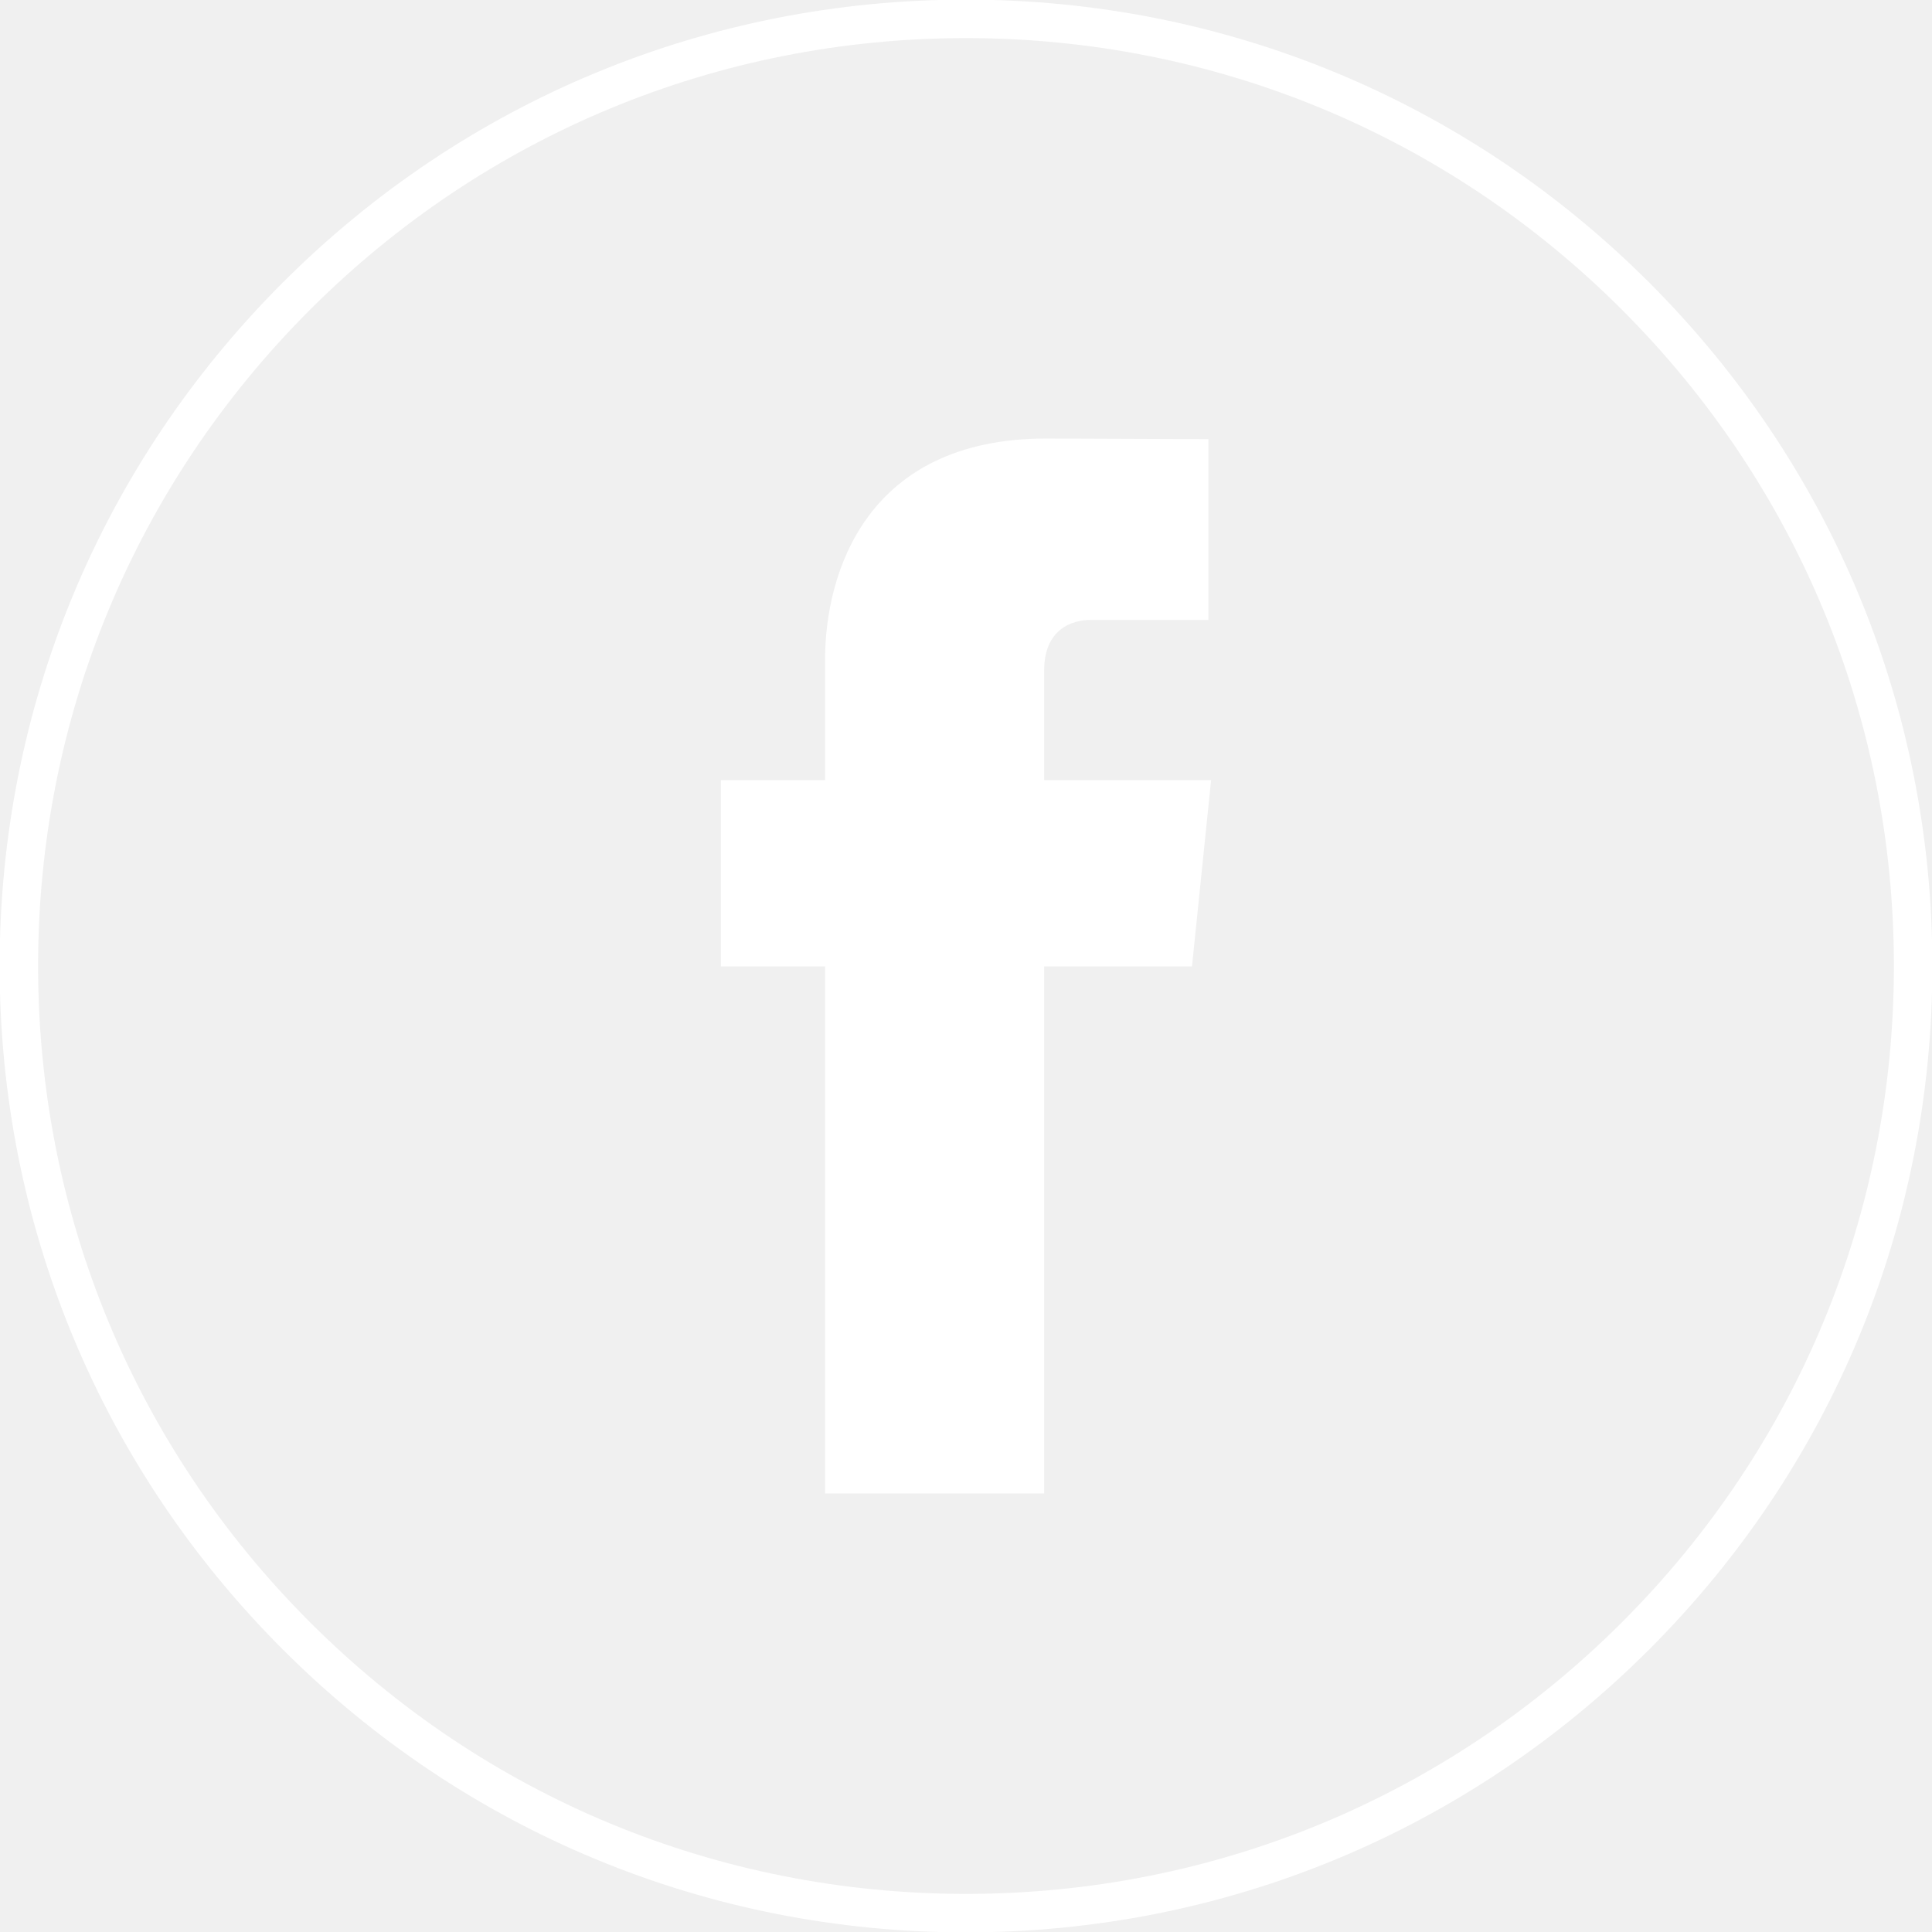
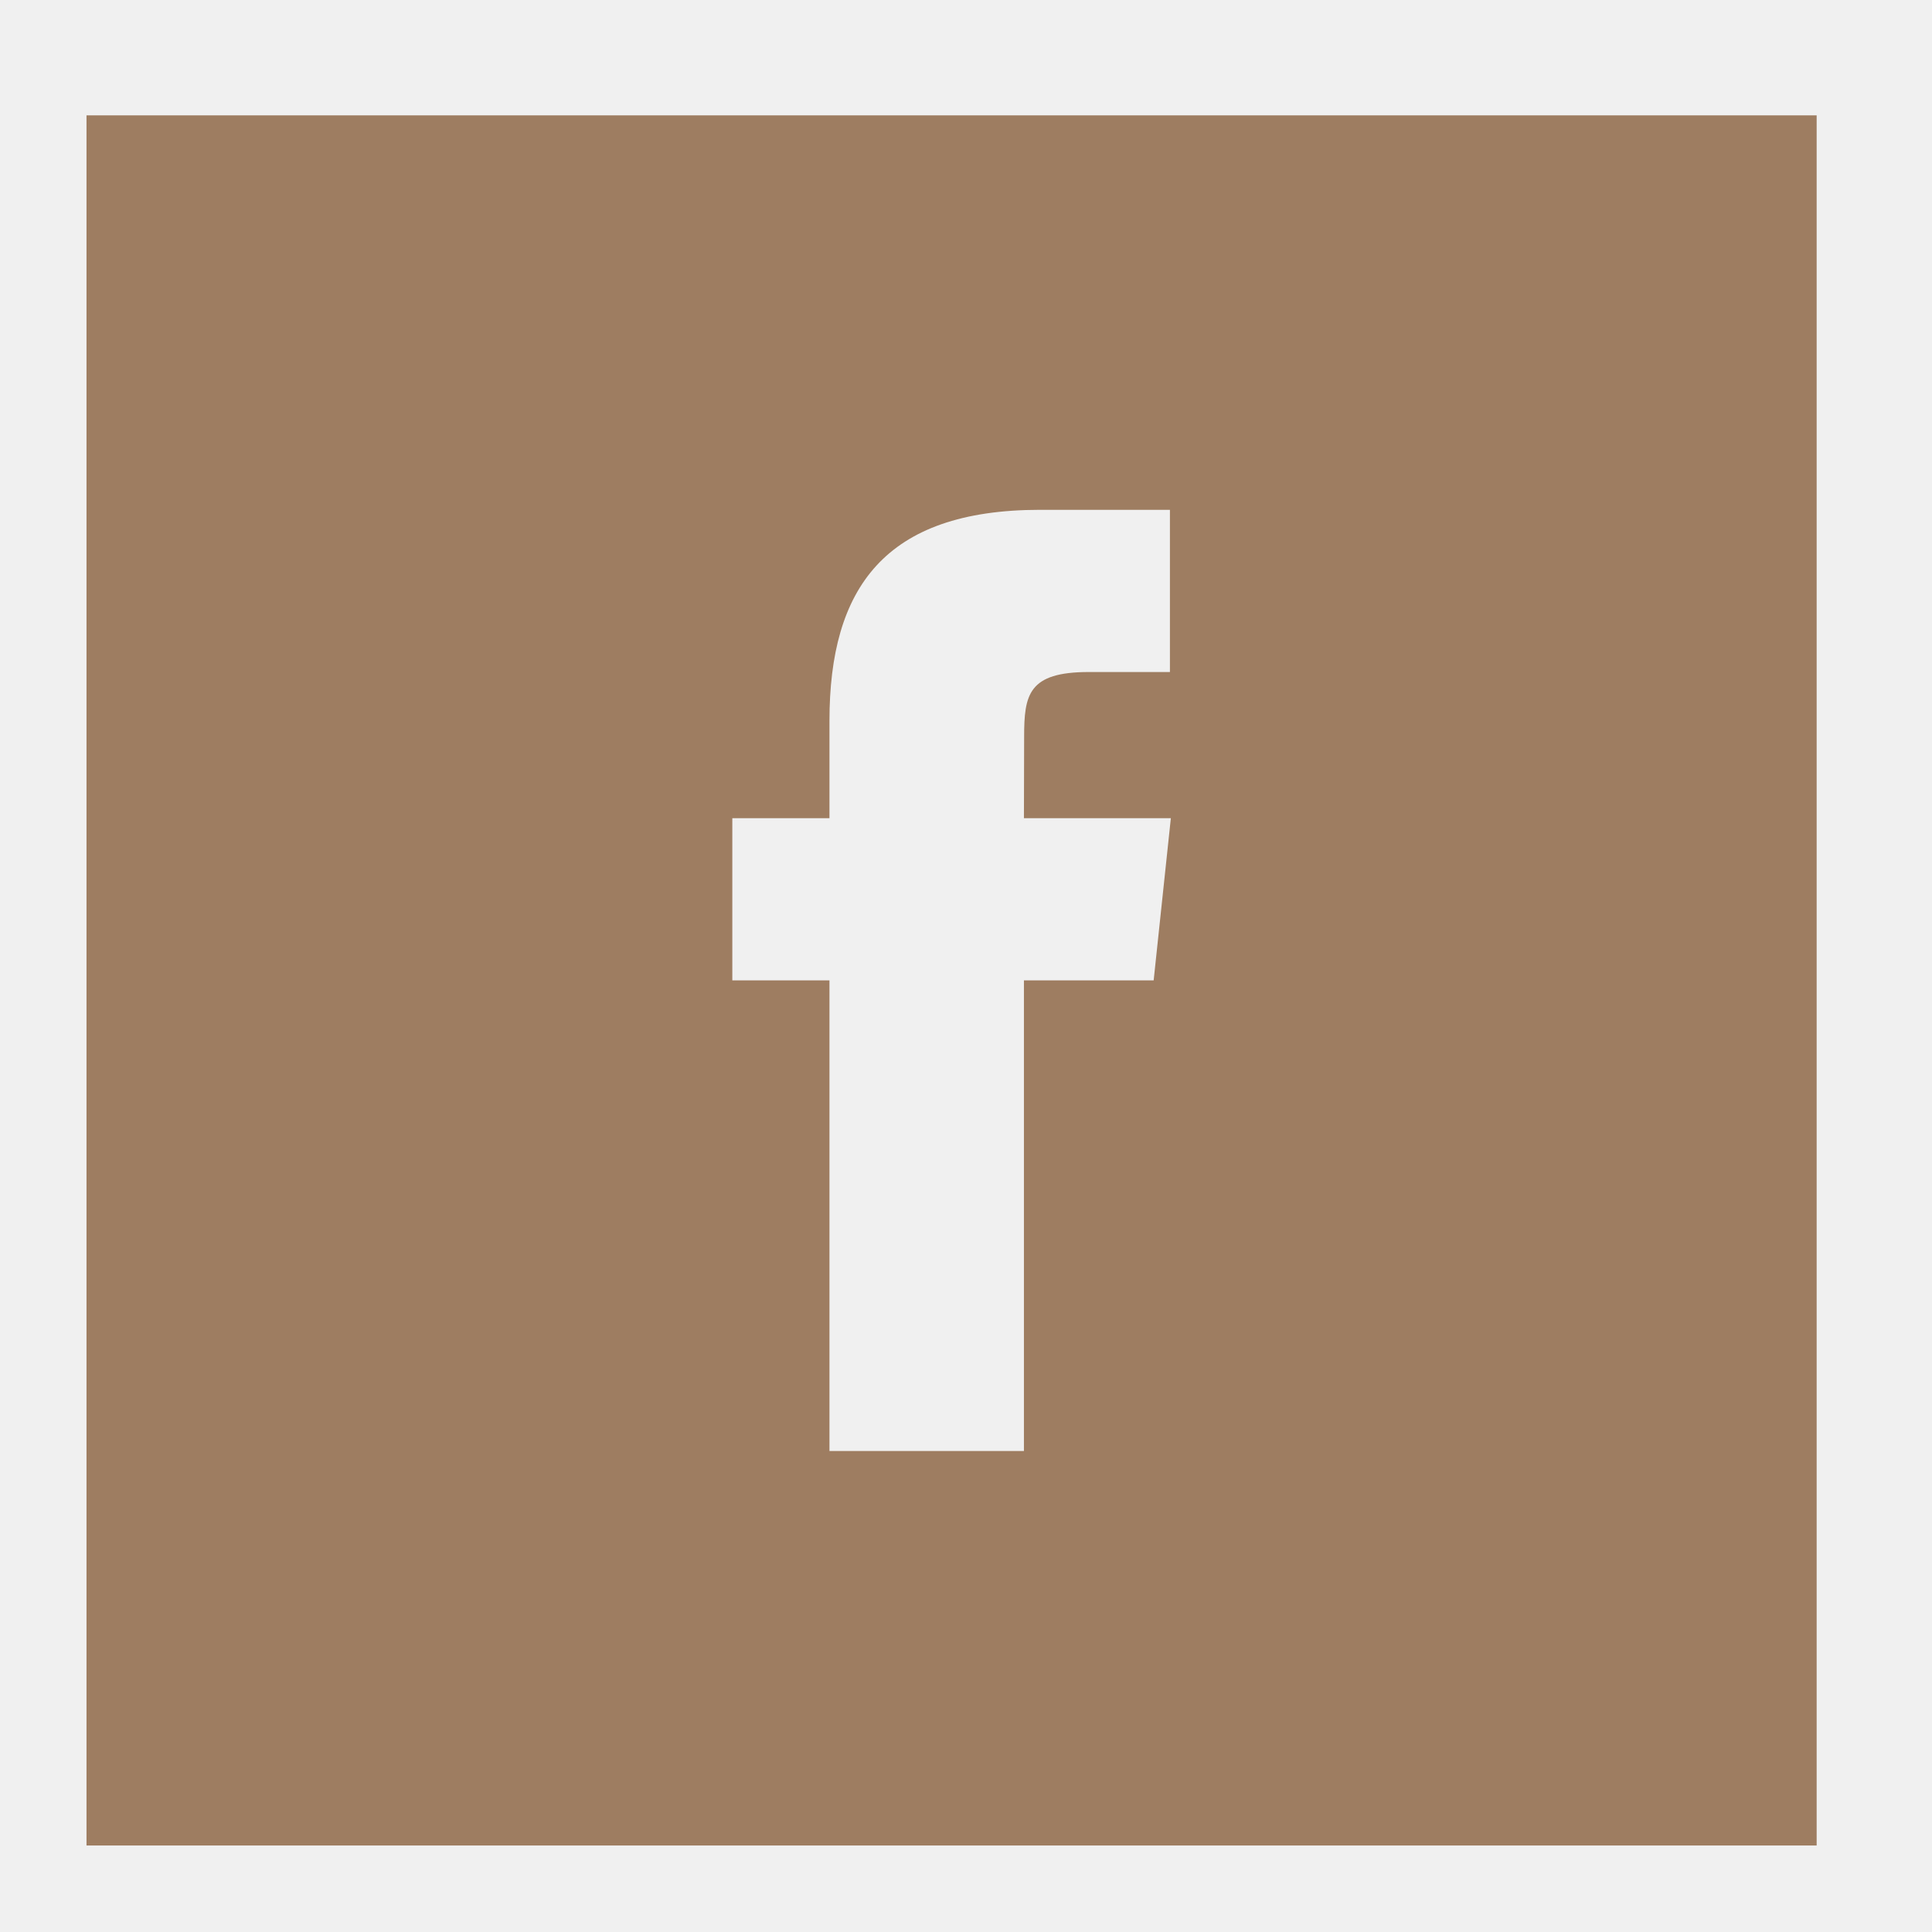
- <svg xmlns="http://www.w3.org/2000/svg" version="1.1" id="Layer_1" x="0px" y="0px" width="512px" height="512px" viewBox="0 0 512 512" enable-background="new 0 0 512 512" xml:space="preserve">
-   <g id="g2996" transform="translate(0.3280015,0.07000866)">
-     <g id="g2987" transform="matrix(0.9804687,0,0,0.9804687,4.993596,4.998635)">
-       <g id="path2989">
-         <path fill="#FFFFFF" d="M255.672,517.131c-69.769,0-135.363-27.169-184.697-76.504C21.641,391.292-5.529,325.699-5.529,255.93     c0-69.769,27.17-135.363,76.504-184.697S185.903-5.271,255.672-5.271c69.769,0,135.362,27.17,184.697,76.504     c49.335,49.335,76.504,114.928,76.504,184.697c0,69.769-27.169,135.363-76.504,184.697S325.441,517.131,255.672,517.131z      M255.672,5.131c-66.991,0-129.972,26.088-177.342,73.457S4.873,188.939,4.873,255.93S30.961,385.902,78.33,433.272     s110.351,73.457,177.342,73.457c66.991,0,129.972-26.088,177.342-73.457c47.37-47.37,73.457-110.351,73.457-177.342     c0-66.991-26.088-129.972-73.457-177.342C385.644,31.219,322.663,5.131,255.672,5.131z" />
-       </g>
-     </g>
-     <g id="g2983" transform="translate(889.672,27.92999)">
-       <g id="path2989-2">
-         <path fill="#FFFFFF" d="M-569.047,178.741h-44.241v-29.016c0-10.897,7.222-13.438,12.309-13.438c5.075,0,31.221,0,31.221,0     V88.383l-42.997-0.168c-47.731,0-58.593,35.729-58.593,58.594v31.933h-27.604v49.363h27.604c0,63.351,0,139.681,0,139.681h58.061     c0,0,0-77.083,0-139.681h39.178L-569.047,178.741z" />
-       </g>
-     </g>
-   </g>
-   <g id="Layer_1_1_">
- </g>
+ <svg xmlns="http://www.w3.org/2000/svg" version="1.1" id="Layer_1" x="0px" y="0px" width="67px" height="67px" viewBox="0 0 67 67" enable-background="new 0 0 67 67" xml:space="preserve">
+   <path fill="#9E7D61" d="M28.765,50.32h6.744V33.998h4.499l0.596-5.624h-5.095l0.007-2.816c0-1.466,0.141-2.253,2.244-2.253h2.812  V17.68h-4.5c-5.405,0-7.307,2.729-7.307,7.317v3.377h-3.369v5.625h3.369V50.32z M3,4h60v60H3V4z" />
</svg>
